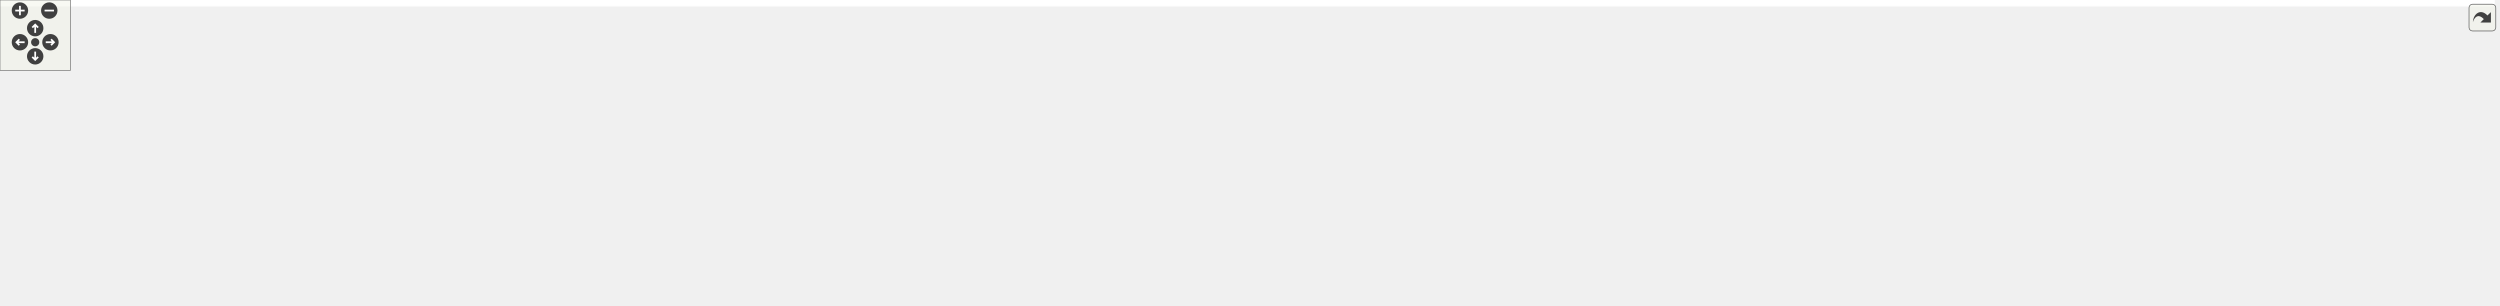
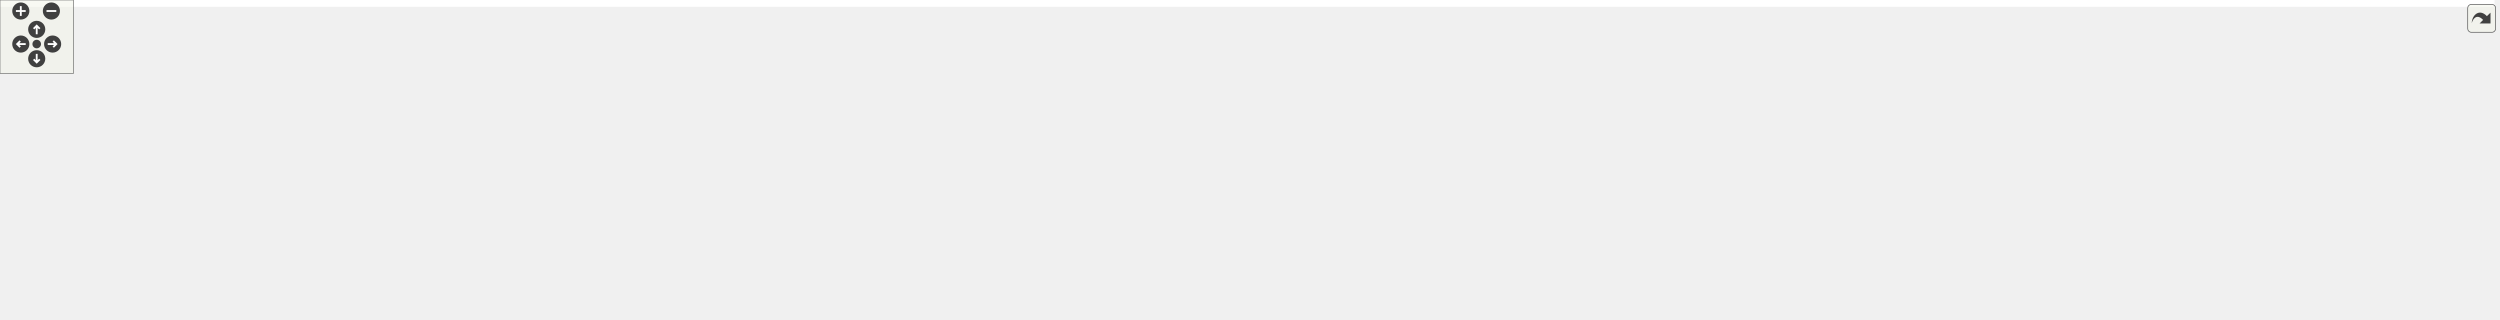
<svg xmlns="http://www.w3.org/2000/svg" xmlns:xlink="http://www.w3.org/1999/xlink" id="main" version="1.1" xml:space="preserve">
  <defs>
    <circle id="rim" cx="0" cy="0" r="7" />
    <circle id="rim2" cx="0" cy="0" r="3.5" />
    <g id="zoomPlus">
      <use xlink:href="#rim" fill="#404040">
        <set attributeName="fill" to="#808080" begin="zoomplus.mouseover" end="zoomplus.mouseout" />
      </use>
      <path d="M-4,0h8M0,-4v8" fill="none" stroke="white" stroke-width="1.5" pointer-events="none" />
    </g>
    <g id="zoomMin">
      <use xlink:href="#rim" fill="#404040">
        <set attributeName="fill" to="#808080" begin="zoomminus.mouseover" end="zoomminus.mouseout" />
      </use>
      <path d="M-4,0h8" fill="none" stroke="white" stroke-width="1.5" pointer-events="none" />
    </g>
    <g id="dirArrow">
      <path fill="none" stroke="white" stroke-width="1.5" d="M0,-3.0v7 M-2.5,-0.5L0,-3.0L2.5,-0.5" />
    </g>
    <g id="resetDef">
      <use xlink:href="#rim2" fill="#404040">
        <set attributeName="fill" to="#808080" begin="reset.mouseover" end="reset.mouseout" />
      </use>
    </g>
  </defs>
  <svg id="graph" class="graph">
    <g id="viewport">
-       <polygon fill="white" stroke="white" points="-4,5 -4,-200 2126,-200 2126,5 -4,5" />
+       <polygon fill="white" stroke="white" points="-4,5 -4,-200 2038,-200 2038,5 -4,5" />
      <g id="node1" class="node">
-         <polygon fill="#bfbfbf" stroke="black" points="1268,-175 1268,-195 1362,-195 1362,-175 1268,-175" />
-         <text text-anchor="middle" x="1315" y="-182" font-family="FreeSans.ttf" font-size="10.00">socketclient.cpp</text>
+         <polygon fill="#bfbfbf" stroke="black" points="1218,-175 1218,-195 1312,-195 1312,-175 1218,-175" />
+         <text text-anchor="middle" x="1265" y="-182" font-family="FreeSans.ttf" font-size="10.00">socketclient.cpp</text>
      </g>
      <g id="node3" class="node">
        <a xlink:href="includes_8h.xhtml" target="_top" xlink:title="All non-system includes that need to be within each .cpp file.">
          <polygon fill="white" stroke="black" points="294,-117 294,-137 368,-137 368,-117 294,-117" />
          <text text-anchor="middle" x="331" y="-124" font-family="FreeSans.ttf" font-size="10.00">h/includes.h</text>
        </a>
      </g>
      <g id="edge2" class="edge">
-         <path fill="none" stroke="midnightblue" d="M1267.87,-182.222C1101.88,-172.438 545.404,-139.638 378.63,-129.807" />
-         <polygon fill="midnightblue" stroke="midnightblue" points="378.406,-126.288 368.217,-129.194 377.994,-133.276 378.406,-126.288" />
-       </g>
-       <g id="node79" class="node">
+         <path fill="none" stroke="midnightblue" d="M1217.72,-182.064C1057.88,-172.138 538.713,-139.899 378.516,-129.951" />
+         <polygon fill="midnightblue" stroke="midnightblue" points="378.689,-126.455 368.491,-129.328 378.255,-133.441 378.689,-126.455" />
+       </g>
+       <g id="node77" class="node">
        <a xlink:href="socketclient_8h.xhtml" target="_top" xlink:title="The SocketClient class.">
-           <polygon fill="white" stroke="black" points="1546,-117 1546,-137 1638,-137 1638,-117 1546,-117" />
-           <text text-anchor="middle" x="1592" y="-124" font-family="FreeSans.ttf" font-size="10.00">h/socketclient.h</text>
-         </a>
-       </g>
-       <g id="edge78" class="edge">
-         <path fill="none" stroke="midnightblue" d="M1362.3,-175.095C1410.4,-165.025 1484.9,-149.425 1535.94,-138.739" />
-         <polygon fill="midnightblue" stroke="midnightblue" points="1536.74,-142.146 1545.81,-136.671 1535.31,-135.294 1536.74,-142.146" />
+           <polygon fill="white" stroke="black" points="1496,-117 1496,-137 1588,-137 1588,-117 1496,-117" />
+           <text text-anchor="middle" x="1542" y="-124" font-family="FreeSans.ttf" font-size="10.00">h/socketclient.h</text>
+         </a>
+       </g>
+       <g id="edge76" class="edge">
+         <path fill="none" stroke="midnightblue" d="M1312.3,-175.095C1360.4,-165.025 1434.9,-149.425 1485.94,-138.739" />
+         <polygon fill="midnightblue" stroke="midnightblue" points="1486.74,-142.146 1495.81,-136.671 1485.31,-135.294 1486.74,-142.146" />
+       </g>
+       <g id="node81" class="node">
+         <a xlink:href="account_8h.xhtml" target="_top" xlink:title="The Account class.">
+           <polygon fill="white" stroke="black" points="1127.5,-117 1127.5,-137 1200.5,-137 1200.5,-117 1127.5,-117" />
+           <text text-anchor="middle" x="1164" y="-124" font-family="FreeSans.ttf" font-size="10.00">h/account.h</text>
+         </a>
+       </g>
+       <g id="edge80" class="edge">
+         <path fill="none" stroke="midnightblue" d="M1247.41,-174.897C1231.72,-165.887 1208.52,-152.567 1190.57,-142.259" />
+         <polygon fill="midnightblue" stroke="midnightblue" points="1192.14,-139.126 1181.73,-137.182 1188.66,-145.197 1192.14,-139.126" />
      </g>
      <g id="node83" class="node">
-         <a xlink:href="account_8h.xhtml" target="_top" xlink:title="The Account class.">
-           <polygon fill="white" stroke="black" points="1177.5,-117 1177.5,-137 1250.5,-137 1250.5,-117 1177.5,-117" />
-           <text text-anchor="middle" x="1214" y="-124" font-family="FreeSans.ttf" font-size="10.00">h/account.h</text>
+         <a xlink:href="character_8h.xhtml" target="_top" xlink:title="The Character class.">
+           <polygon fill="white" stroke="black" points="1030,-117 1030,-137 1110,-137 1110,-117 1030,-117" />
+           <text text-anchor="middle" x="1070" y="-124" font-family="FreeSans.ttf" font-size="10.00">h/character.h</text>
        </a>
      </g>
      <g id="edge82" class="edge">
-         <path fill="none" stroke="midnightblue" d="M1297.41,-174.897C1281.72,-165.887 1258.52,-152.567 1240.57,-142.259" />
-         <polygon fill="midnightblue" stroke="midnightblue" points="1242.14,-139.126 1231.73,-137.182 1238.66,-145.197 1242.14,-139.126" />
-       </g>
-       <g id="node85" class="node">
-         <a xlink:href="character_8h.xhtml" target="_top" xlink:title="The Character class.">
-           <polygon fill="white" stroke="black" points="1080,-117 1080,-137 1160,-137 1160,-117 1080,-117" />
-           <text text-anchor="middle" x="1120" y="-124" font-family="FreeSans.ttf" font-size="10.00">h/character.h</text>
-         </a>
-       </g>
-       <g id="edge84" class="edge">
-         <path fill="none" stroke="midnightblue" d="M1281.03,-174.897C1248.42,-165.196 1199,-150.498 1163.52,-139.944" />
-         <polygon fill="midnightblue" stroke="midnightblue" points="1164.49,-136.58 1153.9,-137.084 1162.49,-143.29 1164.49,-136.58" />
+         <path fill="none" stroke="midnightblue" d="M1231.03,-174.897C1198.42,-165.196 1149,-150.498 1113.52,-139.944" />
+         <polygon fill="midnightblue" stroke="midnightblue" points="1114.49,-136.58 1103.9,-137.084 1112.49,-143.29 1114.49,-136.58" />
+       </g>
+       <g id="node87" class="node">
+         <a xlink:href="command_8h.xhtml" target="_top" xlink:title="The Command class.">
+           <polygon fill="white" stroke="black" points="1329.5,-117 1329.5,-137 1412.5,-137 1412.5,-117 1329.5,-117" />
+           <text text-anchor="middle" x="1371" y="-124" font-family="FreeSans.ttf" font-size="10.00">h/command.h</text>
+         </a>
+       </g>
+       <g id="edge86" class="edge">
+         <path fill="none" stroke="midnightblue" d="M1283.46,-174.897C1300.01,-165.846 1324.5,-152.444 1343.37,-142.117" />
+         <polygon fill="midnightblue" stroke="midnightblue" points="1345.3,-145.052 1352.39,-137.182 1341.94,-138.911 1345.3,-145.052" />
      </g>
      <g id="node89" class="node">
-         <a xlink:href="command_8h.xhtml" target="_top" xlink:title="The Command class.">
-           <polygon fill="white" stroke="black" points="1379.5,-117 1379.5,-137 1462.5,-137 1462.5,-117 1379.5,-117" />
-           <text text-anchor="middle" x="1421" y="-124" font-family="FreeSans.ttf" font-size="10.00">h/command.h</text>
+         <a xlink:href="list_8h.xhtml" target="_top" xlink:title="All globally referenced list / map / vector types.">
+           <polygon fill="white" stroke="black" points="1430,-117 1430,-137 1478,-137 1478,-117 1430,-117" />
+           <text text-anchor="middle" x="1454" y="-124" font-family="FreeSans.ttf" font-size="10.00">h/list.h</text>
        </a>
      </g>
      <g id="edge88" class="edge">
-         <path fill="none" stroke="midnightblue" d="M1333.46,-174.897C1350.01,-165.846 1374.5,-152.444 1393.37,-142.117" />
-         <polygon fill="midnightblue" stroke="midnightblue" points="1395.3,-145.052 1402.39,-137.182 1391.94,-138.911 1395.3,-145.052" />
+         <path fill="none" stroke="midnightblue" d="M1299.48,-174.926C1329.11,-166.199 1373.2,-153.048 1420.14,-138.219" />
+         <polygon fill="midnightblue" stroke="midnightblue" points="1421.4,-141.49 1429.88,-135.131 1419.29,-134.818 1421.4,-141.49" />
      </g>
      <g id="node91" class="node">
-         <a xlink:href="list_8h.xhtml" target="_top" xlink:title="All globally referenced list / map / vector types.">
-           <polygon fill="white" stroke="black" points="1480,-117 1480,-137 1528,-137 1528,-117 1480,-117" />
-           <text text-anchor="middle" x="1504" y="-124" font-family="FreeSans.ttf" font-size="10.00">h/list.h</text>
+         <a xlink:href="socketserver_8h.xhtml" target="_top" xlink:title="The SocketServer class.">
+           <polygon fill="white" stroke="black" points="1217.5,-117 1217.5,-137 1312.5,-137 1312.5,-117 1217.5,-117" />
+           <text text-anchor="middle" x="1265" y="-124" font-family="FreeSans.ttf" font-size="10.00">h/socketserver.h</text>
        </a>
      </g>
      <g id="edge90" class="edge">
-         <path fill="none" stroke="midnightblue" d="M1349.48,-174.926C1379.11,-166.199 1423.2,-153.048 1470.14,-138.219" />
-         <polygon fill="midnightblue" stroke="midnightblue" points="1471.4,-141.49 1479.88,-135.131 1469.29,-134.818 1471.4,-141.49" />
-       </g>
-       <g id="node93" class="node">
-         <a xlink:href="socketserver_8h.xhtml" target="_top" xlink:title="The SocketServer class.">
-           <polygon fill="white" stroke="black" points="1267.5,-117 1267.5,-137 1362.5,-137 1362.5,-117 1267.5,-117" />
-           <text text-anchor="middle" x="1315" y="-124" font-family="FreeSans.ttf" font-size="10.00">h/socketserver.h</text>
-         </a>
-       </g>
-       <g id="edge92" class="edge">
-         <path fill="none" stroke="midnightblue" d="M1315,-174.897C1315,-167.339 1315,-156.748 1315,-147.446" />
-         <polygon fill="midnightblue" stroke="midnightblue" points="1318.5,-147.378 1315,-137.378 1311.5,-147.378 1318.5,-147.378" />
+         <path fill="none" stroke="midnightblue" d="M1265,-174.897C1265,-167.339 1265,-156.748 1265,-147.446" />
+         <polygon fill="midnightblue" stroke="midnightblue" points="1268.5,-147.378 1265,-137.378 1261.5,-147.378 1268.5,-147.378" />
      </g>
      <g id="node5" class="node">
        <a xlink:href="sysincludes_8h.xhtml" target="_top" xlink:title="All system standard includes that are used within NAMS.">
-           <polygon fill="white" stroke="black" points="1061,-59 1061,-79 1141,-79 1141,-59 1061,-59" />
-           <text text-anchor="middle" x="1101" y="-66" font-family="FreeSans.ttf" font-size="10.00">sysincludes.h</text>
+           <polygon fill="white" stroke="black" points="1011,-59 1011,-79 1091,-79 1091,-59 1011,-59" />
+           <text text-anchor="middle" x="1051" y="-66" font-family="FreeSans.ttf" font-size="10.00">sysincludes.h</text>
        </a>
      </g>
      <g id="edge4" class="edge">
-         <path fill="none" stroke="midnightblue" d="M368.139,-124.203C494.162,-114.71 905.656,-83.714 1050.22,-72.825" />
-         <polygon fill="midnightblue" stroke="midnightblue" points="1050.86,-76.287 1060.57,-72.046 1050.33,-69.307 1050.86,-76.287" />
+         <path fill="none" stroke="midnightblue" d="M368.194,-124.004C488.031,-114.35 864.161,-84.051 1000.78,-73.046" />
+         <polygon fill="midnightblue" stroke="midnightblue" points="1001.27,-76.517 1010.96,-72.226 1000.71,-69.54 1001.27,-76.517" />
+       </g>
+       <g id="node55" class="node">
+         <a xlink:href="limits_8h.xhtml" target="_top" xlink:title="Custom defined numeric types and system limits.">
+           <polygon fill="white" stroke="black" points="1108.5,-59 1108.5,-79 1159.5,-79 1159.5,-59 1108.5,-59" />
+           <text text-anchor="middle" x="1134" y="-66" font-family="FreeSans.ttf" font-size="10.00">limits.h</text>
+         </a>
+       </g>
+       <g id="edge54" class="edge">
+         <path fill="none" stroke="midnightblue" d="M368.249,-125.965C499.047,-122.143 937.666,-107.679 1098.03,-79.939" />
+         <polygon fill="midnightblue" stroke="midnightblue" points="1098.97,-83.326 1108.19,-78.093 1097.72,-76.438 1098.97,-83.326" />
      </g>
      <g id="node57" class="node">
-         <a xlink:href="limits_8h.xhtml" target="_top" xlink:title="Custom defined numeric types and system limits.">
-           <polygon fill="white" stroke="black" points="1158.5,-59 1158.5,-79 1209.5,-79 1209.5,-59 1158.5,-59" />
-           <text text-anchor="middle" x="1184" y="-66" font-family="FreeSans.ttf" font-size="10.00">limits.h</text>
-         </a>
-       </g>
-       <g id="edge56" class="edge">
-         <path fill="none" stroke="midnightblue" d="M368.249,-126.125C504.657,-122.731 977.431,-109.227 1148.11,-79.919" />
-         <polygon fill="midnightblue" stroke="midnightblue" points="1148.97,-83.321 1158.19,-78.103 1147.73,-76.432 1148.97,-83.321" />
-       </g>
-       <g id="node59" class="node">
        <a xlink:href="macros_8h.xhtml" target="_top" xlink:title="All pre-processor macros within NAMS and select reference values.">
          <polygon fill="white" stroke="black" points="0,-59 0,-79 62,-79 62,-59 0,-59" />
          <text text-anchor="middle" x="31" y="-66" font-family="FreeSans.ttf" font-size="10.00">macros.h</text>
        </a>
      </g>
-       <g id="edge58" class="edge">
+       <g id="edge56" class="edge">
        <path fill="none" stroke="midnightblue" d="M293.76,-121.344C245.022,-113.706 156.772,-99.072 72.379,-80.178" />
        <polygon fill="midnightblue" stroke="midnightblue" points="72.902,-76.708 62.376,-77.914 71.356,-83.535 72.902,-76.708" />
      </g>
-       <g id="node61" class="node">
+       <g id="node59" class="node">
        <a xlink:href="enum_8h.xhtml" target="_top" xlink:title="All numerical and boolean defines for every class and namespace.">
          <polygon fill="white" stroke="black" points="79.5,-59 79.5,-79 132.5,-79 132.5,-59 79.5,-59" />
          <text text-anchor="middle" x="106" y="-66" font-family="FreeSans.ttf" font-size="10.00">enum.h</text>
        </a>
      </g>
-       <g id="edge60" class="edge">
+       <g id="edge58" class="edge">
        <path fill="none" stroke="midnightblue" d="M293.686,-118.491C257.271,-110.028 200.104,-96.32 142.35,-80.279" />
        <polygon fill="midnightblue" stroke="midnightblue" points="143.275,-76.904 132.702,-77.579 141.389,-83.645 143.275,-76.904" />
      </g>
-       <g id="node63" class="node">
+       <g id="node61" class="node">
        <a xlink:href="config_8h.xhtml" target="_top" xlink:title="NAMS configuration options.">
          <polygon fill="white" stroke="black" points="150,-59 150,-79 204,-79 204,-59 150,-59" />
          <text text-anchor="middle" x="177" y="-66" font-family="FreeSans.ttf" font-size="10.00">config.h</text>
        </a>
      </g>
-       <g id="edge62" class="edge">
+       <g id="edge60" class="edge">
        <path fill="none" stroke="midnightblue" d="M304.175,-116.897C278.968,-107.403 241.053,-93.124 213.179,-82.626" />
        <polygon fill="midnightblue" stroke="midnightblue" points="214.367,-79.333 203.775,-79.084 211.9,-85.884 214.367,-79.333" />
      </g>
-       <g id="node65" class="node">
+       <g id="node63" class="node">
        <a xlink:href="class_8h.xhtml" target="_top" xlink:title="All class declarations.">
          <polygon fill="white" stroke="black" points="222,-59 222,-79 272,-79 272,-59 222,-59" />
          <text text-anchor="middle" x="247" y="-66" font-family="FreeSans.ttf" font-size="10.00">class.h</text>
        </a>
      </g>
-       <g id="edge64" class="edge">
+       <g id="edge62" class="edge">
        <path fill="none" stroke="midnightblue" d="M316.368,-116.897C303.678,-108.135 285.085,-95.296 270.341,-85.116" />
        <polygon fill="midnightblue" stroke="midnightblue" points="271.964,-81.984 261.746,-79.182 267.986,-87.744 271.964,-81.984" />
      </g>
-       <g id="node67" class="node">
+       <g id="node65" class="node">
        <a xlink:href="namespace_8h.xhtml" target="_top" xlink:title="All namespace includes.">
          <polygon fill="white" stroke="black" points="290,-59 290,-79 372,-79 372,-59 290,-59" />
          <text text-anchor="middle" x="331" y="-66" font-family="FreeSans.ttf" font-size="10.00">namespace.h</text>
        </a>
      </g>
-       <g id="edge66" class="edge">
+       <g id="edge64" class="edge">
        <path fill="none" stroke="midnightblue" d="M331,-116.897C331,-109.339 331,-98.748 331,-89.446" />
        <polygon fill="midnightblue" stroke="midnightblue" points="334.5,-89.378 331,-79.378 327.5,-89.378 334.5,-89.378" />
      </g>
-       <g id="node77" class="node">
+       <g id="node75" class="node">
        <a xlink:href="globals_8h.xhtml" target="_top" xlink:title="Externs to reference global scope variables.">
          <polygon fill="white" stroke="black" points="389.5,-59 389.5,-79 448.5,-79 448.5,-59 389.5,-59" />
          <text text-anchor="middle" x="419" y="-66" font-family="FreeSans.ttf" font-size="10.00">globals.h</text>
        </a>
      </g>
-       <g id="edge76" class="edge">
+       <g id="edge74" class="edge">
        <path fill="none" stroke="midnightblue" d="M346.328,-116.897C359.748,-108.052 379.47,-95.054 394.984,-84.829" />
        <polygon fill="midnightblue" stroke="midnightblue" points="397.128,-87.607 403.552,-79.182 393.276,-81.763 397.128,-87.607" />
      </g>
      <g id="node7" class="node">
-         <polygon fill="white" stroke="#bfbfbf" points="1859,-1 1859,-21 1921,-21 1921,-1 1859,-1" />
-         <text text-anchor="middle" x="1890" y="-8" font-family="FreeSans.ttf" font-size="10.00">algorithm</text>
+         <polygon fill="white" stroke="#bfbfbf" points="1771,-1 1771,-21 1833,-21 1833,-1 1771,-1" />
+         <text text-anchor="middle" x="1802" y="-8" font-family="FreeSans.ttf" font-size="10.00">algorithm</text>
      </g>
      <g id="edge6" class="edge">
-         <path fill="none" stroke="midnightblue" d="M1141.01,-59.438C1144.04,-58.892 1147.06,-58.402 1150,-58 1455.33,-16.185 1540.62,-70.404 1848.59,-21.915" />
-         <polygon fill="midnightblue" stroke="midnightblue" points="1849.38,-25.333 1858.7,-20.299 1848.27,-18.421 1849.38,-25.333" />
+         <path fill="none" stroke="midnightblue" d="M1091.01,-59.448C1094.04,-58.899 1097.06,-58.407 1100,-58 1388.59,-18.043 1469.36,-68.185 1760.69,-21.904" />
+         <polygon fill="midnightblue" stroke="midnightblue" points="1761.38,-25.338 1770.7,-20.29 1760.27,-18.427 1761.38,-25.338" />
      </g>
      <g id="node9" class="node">
-         <polygon fill="white" stroke="#bfbfbf" points="1939,-1 1939,-21 1983,-21 1983,-1 1939,-1" />
-         <text text-anchor="middle" x="1961" y="-8" font-family="FreeSans.ttf" font-size="10.00">bitset</text>
+         <polygon fill="white" stroke="#bfbfbf" points="1851,-1 1851,-21 1895,-21 1895,-1 1851,-1" />
+         <text text-anchor="middle" x="1873" y="-8" font-family="FreeSans.ttf" font-size="10.00">bitset</text>
      </g>
      <g id="edge8" class="edge">
-         <path fill="none" stroke="midnightblue" d="M1141.01,-59.42C1144.04,-58.878 1147.06,-58.395 1150,-58 1490.67,-12.257 1587.6,-87.296 1928.96,-21.667" />
-         <polygon fill="midnightblue" stroke="midnightblue" points="1929.72,-25.083 1938.87,-19.735 1928.38,-18.212 1929.72,-25.083" />
+         <path fill="none" stroke="midnightblue" d="M1091.01,-59.428C1094.04,-58.884 1097.06,-58.398 1100,-58 1423.82,-14.13 1516.19,-84.419 1840.71,-21.72" />
+         <polygon fill="midnightblue" stroke="midnightblue" points="1841.73,-25.086 1850.87,-19.728 1840.38,-18.217 1841.73,-25.086" />
      </g>
      <g id="node11" class="node">
-         <polygon fill="white" stroke="#bfbfbf" points="2001,-1 2001,-21 2051,-21 2051,-1 2001,-1" />
-         <text text-anchor="middle" x="2026" y="-8" font-family="FreeSans.ttf" font-size="10.00">chrono</text>
+         <polygon fill="white" stroke="#bfbfbf" points="1913,-1 1913,-21 1963,-21 1963,-1 1913,-1" />
+         <text text-anchor="middle" x="1938" y="-8" font-family="FreeSans.ttf" font-size="10.00">chrono</text>
      </g>
      <g id="edge10" class="edge">
-         <path fill="none" stroke="midnightblue" d="M1141.01,-59.409C1144.04,-58.87 1147.06,-58.389 1150,-58 1518.05,-9.216 1621.53,-86.866 1991.05,-21.709" />
-         <polygon fill="midnightblue" stroke="midnightblue" points="1991.71,-25.146 2000.94,-19.942 1990.48,-18.255 1991.71,-25.146" />
+         <path fill="none" stroke="midnightblue" d="M1091.01,-59.416C1094.04,-58.875 1097.06,-58.392 1100,-58 1451.25,-11.082 1550.18,-84.243 1902.96,-21.728" />
+         <polygon fill="midnightblue" stroke="midnightblue" points="1903.72,-25.149 1912.94,-19.936 1902.48,-18.259 1903.72,-25.149" />
      </g>
      <g id="node13" class="node">
-         <polygon fill="white" stroke="#bfbfbf" points="2068.5,-1 2068.5,-21 2121.5,-21 2121.5,-1 2068.5,-1" />
-         <text text-anchor="middle" x="2095" y="-8" font-family="FreeSans.ttf" font-size="10.00">cstdarg</text>
+         <polygon fill="white" stroke="#bfbfbf" points="1980.5,-1 1980.5,-21 2033.5,-21 2033.5,-1 1980.5,-1" />
+         <text text-anchor="middle" x="2007" y="-8" font-family="FreeSans.ttf" font-size="10.00">cstdarg</text>
      </g>
      <g id="edge12" class="edge">
-         <path fill="none" stroke="midnightblue" d="M1141.01,-59.399C1144.04,-58.861 1147.06,-58.385 1150,-58 1548,-5.891 1659.37,-89.871 2058.35,-21.889" />
-         <polygon fill="midnightblue" stroke="midnightblue" points="2059.17,-25.299 2068.43,-20.15 2057.98,-18.401 2059.17,-25.299" />
+         <path fill="none" stroke="midnightblue" d="M1091.01,-59.404C1094.04,-58.866 1097.06,-58.387 1100,-58 1481.27,-7.748 1588.08,-87.345 1970.48,-21.87" />
+         <polygon fill="midnightblue" stroke="midnightblue" points="1971.17,-25.302 1980.43,-20.145 1969.98,-18.405 1971.17,-25.302" />
      </g>
      <g id="node15" class="node">
        <polygon fill="white" stroke="#bfbfbf" points="370.5,-1 370.5,-21 415.5,-21 415.5,-1 370.5,-1" />
        <text text-anchor="middle" x="393" y="-8" font-family="FreeSans.ttf" font-size="10.00">cstdio</text>
      </g>
      <g id="edge14" class="edge">
-         <path fill="none" stroke="midnightblue" d="M1060.96,-67.647C937.927,-63.27 565.771,-48.344 425.882,-21.887" />
-         <polygon fill="midnightblue" stroke="midnightblue" points="426.316,-18.404 415.824,-19.879 424.946,-25.269 426.316,-18.404" />
+         <path fill="none" stroke="midnightblue" d="M1010.99,-67.393C894.391,-62.496 555.47,-46.691 425.886,-21.898" />
+         <polygon fill="midnightblue" stroke="midnightblue" points="426.323,-18.416 415.827,-19.864 424.935,-25.277 426.323,-18.416" />
      </g>
      <g id="node17" class="node">
        <polygon fill="white" stroke="#bfbfbf" points="432.5,-1 432.5,-21 479.5,-21 479.5,-1 432.5,-1" />
        <text text-anchor="middle" x="456" y="-8" font-family="FreeSans.ttf" font-size="10.00">deque</text>
      </g>
      <g id="edge16" class="edge">
-         <path fill="none" stroke="midnightblue" d="M1060.64,-67.248C945.503,-62.042 616.141,-45.66 489.419,-21.809" />
-         <polygon fill="midnightblue" stroke="midnightblue" points="490.068,-18.369 479.578,-19.855 488.705,-25.235 490.068,-18.369" />
+         <path fill="none" stroke="midnightblue" d="M1010.78,-66.94C902.6,-61.199 606.245,-44.102 489.638,-21.863" />
+         <polygon fill="midnightblue" stroke="midnightblue" points="490.076,-18.381 479.582,-19.836 488.693,-25.243 490.076,-18.381" />
      </g>
      <g id="node19" class="node">
-         <polygon fill="white" stroke="#bfbfbf" points="496.5,-1 496.5,-21 567.5,-21 567.5,-1 496.5,-1" />
-         <text text-anchor="middle" x="532" y="-8" font-family="FreeSans.ttf" font-size="10.00">forward_list</text>
+         <polygon fill="white" stroke="#bfbfbf" points="497,-1 497,-21 551,-21 551,-1 497,-1" />
+         <text text-anchor="middle" x="524" y="-8" font-family="FreeSans.ttf" font-size="10.00">fstream</text>
      </g>
      <g id="edge18" class="edge">
-         <path fill="none" stroke="midnightblue" d="M1060.88,-67.539C974.206,-63.926 762.943,-52.662 577.833,-22.123" />
-         <polygon fill="midnightblue" stroke="midnightblue" points="578.363,-18.663 567.922,-20.465 577.208,-25.567 578.363,-18.663" />
+         <path fill="none" stroke="midnightblue" d="M1010.83,-67.885C928.123,-65.005 732.88,-55.193 561.335,-21.948" />
+         <polygon fill="midnightblue" stroke="midnightblue" points="561.86,-18.484 551.372,-19.985 560.507,-25.352 561.86,-18.484" />
      </g>
      <g id="node21" class="node">
-         <polygon fill="white" stroke="#bfbfbf" points="585,-1 585,-21 639,-21 639,-1 585,-1" />
-         <text text-anchor="middle" x="612" y="-8" font-family="FreeSans.ttf" font-size="10.00">fstream</text>
+         <polygon fill="white" stroke="#bfbfbf" points="568.5,-1 568.5,-21 627.5,-21 627.5,-1 568.5,-1" />
+         <text text-anchor="middle" x="598" y="-8" font-family="FreeSans.ttf" font-size="10.00">iostream</text>
      </g>
      <g id="edge20" class="edge">
-         <path fill="none" stroke="midnightblue" d="M1060.92,-67.441C983.068,-63.854 805.988,-52.967 649.197,-21.937" />
-         <polygon fill="midnightblue" stroke="midnightblue" points="649.871,-18.503 639.377,-19.962 648.49,-25.365 649.871,-18.503" />
+         <path fill="none" stroke="midnightblue" d="M1010.88,-66.717C938.152,-62.091 779.642,-49.775 637.926,-22.144" />
+         <polygon fill="midnightblue" stroke="midnightblue" points="638.243,-18.639 627.753,-20.128 636.882,-25.506 638.243,-18.639" />
      </g>
      <g id="node23" class="node">
-         <polygon fill="white" stroke="#bfbfbf" points="656.5,-1 656.5,-21 715.5,-21 715.5,-1 656.5,-1" />
-         <text text-anchor="middle" x="686" y="-8" font-family="FreeSans.ttf" font-size="10.00">iostream</text>
+         <polygon fill="white" stroke="#bfbfbf" points="645,-1 645,-21 697,-21 697,-1 645,-1" />
+         <text text-anchor="middle" x="671" y="-8" font-family="FreeSans.ttf" font-size="10.00">iterator</text>
      </g>
      <g id="edge22" class="edge">
-         <path fill="none" stroke="midnightblue" d="M1060.76,-66.08C993.213,-60.725 852.668,-47.641 725.657,-22.116" />
-         <polygon fill="midnightblue" stroke="midnightblue" points="726.258,-18.667 715.76,-20.096 724.858,-25.525 726.258,-18.667" />
+         <path fill="none" stroke="midnightblue" d="M1010.77,-65.744C947.83,-60.168 822.217,-47.102 707.266,-21.997" />
+         <polygon fill="midnightblue" stroke="midnightblue" points="707.765,-18.523 697.244,-19.772 706.247,-25.357 707.765,-18.523" />
      </g>
      <g id="node25" class="node">
-         <polygon fill="white" stroke="#bfbfbf" points="733,-1 733,-21 785,-21 785,-1 733,-1" />
-         <text text-anchor="middle" x="759" y="-8" font-family="FreeSans.ttf" font-size="10.00">iterator</text>
+         <polygon fill="white" stroke="#bfbfbf" points="715,-1 715,-21 757,-21 757,-1 715,-1" />
+         <text text-anchor="middle" x="736" y="-8" font-family="FreeSans.ttf" font-size="10.00">limits</text>
      </g>
      <g id="edge24" class="edge">
-         <path fill="none" stroke="midnightblue" d="M1060.89,-64.838C1003.81,-58.485 895.789,-44.872 795.269,-22.036" />
-         <polygon fill="midnightblue" stroke="midnightblue" points="795.786,-18.563 785.255,-19.724 794.211,-25.384 795.786,-18.563" />
+         <path fill="none" stroke="midnightblue" d="M1010.85,-64.791C957.12,-58.634 858.847,-45.535 766.885,-21.866" />
+         <polygon fill="midnightblue" stroke="midnightblue" points="767.708,-18.464 757.148,-19.314 765.933,-25.235 767.708,-18.464" />
      </g>
      <g id="node27" class="node">
-         <polygon fill="white" stroke="#bfbfbf" points="803,-1 803,-21 845,-21 845,-1 803,-1" />
-         <text text-anchor="middle" x="824" y="-8" font-family="FreeSans.ttf" font-size="10.00">limits</text>
+         <polygon fill="white" stroke="#bfbfbf" points="775,-1 775,-21 805,-21 805,-1 775,-1" />
+         <text text-anchor="middle" x="790" y="-8" font-family="FreeSans.ttf" font-size="10.00">list</text>
      </g>
      <g id="edge26" class="edge">
-         <path fill="none" stroke="midnightblue" d="M1060.75,-63.411C1013.5,-56.396 932.707,-42.991 855.103,-21.984" />
-         <polygon fill="midnightblue" stroke="midnightblue" points="855.736,-18.529 845.166,-19.247 853.877,-25.277 855.736,-18.529" />
+         <path fill="none" stroke="midnightblue" d="M1010.86,-63.962C965.183,-57.594 888.408,-44.96 814.9,-21.726" />
+         <polygon fill="midnightblue" stroke="midnightblue" points="815.613,-18.279 805.021,-18.532 813.46,-24.939 815.613,-18.279" />
      </g>
      <g id="node29" class="node">
-         <polygon fill="white" stroke="#bfbfbf" points="863,-1 863,-21 893,-21 893,-1 863,-1" />
-         <text text-anchor="middle" x="878" y="-8" font-family="FreeSans.ttf" font-size="10.00">list</text>
+         <polygon fill="white" stroke="#bfbfbf" points="823,-1 823,-21 861,-21 861,-1 823,-1" />
+         <text text-anchor="middle" x="842" y="-8" font-family="FreeSans.ttf" font-size="10.00">map</text>
      </g>
      <g id="edge28" class="edge">
-         <path fill="none" stroke="midnightblue" d="M1060.7,-61.913C1022.09,-54.589 962.188,-41.831 902.607,-21.735" />
-         <polygon fill="midnightblue" stroke="midnightblue" points="903.645,-18.39 893.05,-18.446 901.367,-25.009 903.645,-18.39" />
+         <path fill="none" stroke="midnightblue" d="M1010.7,-60.004C975.846,-51.898 923.992,-39.06 870.768,-22" />
+         <polygon fill="midnightblue" stroke="midnightblue" points="871.761,-18.643 861.169,-18.882 869.598,-25.301 871.761,-18.643" />
      </g>
      <g id="node31" class="node">
-         <polygon fill="white" stroke="#bfbfbf" points="911,-1 911,-21 949,-21 949,-1 911,-1" />
-         <text text-anchor="middle" x="930" y="-8" font-family="FreeSans.ttf" font-size="10.00">map</text>
+         <polygon fill="white" stroke="#bfbfbf" points="879,-1 879,-21 935,-21 935,-1 879,-1" />
+         <text text-anchor="middle" x="907" y="-8" font-family="FreeSans.ttf" font-size="10.00">sstream</text>
      </g>
      <g id="edge30" class="edge">
-         <path fill="none" stroke="midnightblue" d="M1068.73,-58.971C1041.62,-50.418 1001.67,-37.518 958.723,-22.142" />
-         <polygon fill="midnightblue" stroke="midnightblue" points="959.82,-18.817 949.225,-18.719 957.446,-25.402 959.82,-18.817" />
+         <path fill="none" stroke="midnightblue" d="M1025.92,-58.897C1002.62,-49.515 967.727,-35.459 941.753,-24.998" />
+         <polygon fill="midnightblue" stroke="midnightblue" points="942.862,-21.671 932.279,-21.182 940.247,-28.164 942.862,-21.671" />
      </g>
      <g id="node33" class="node">
-         <polygon fill="white" stroke="#bfbfbf" points="967,-1 967,-21 1023,-21 1023,-1 967,-1" />
-         <text text-anchor="middle" x="995" y="-8" font-family="FreeSans.ttf" font-size="10.00">sstream</text>
+         <polygon fill="white" stroke="#bfbfbf" points="952.5,-1 952.5,-21 999.5,-21 999.5,-1 952.5,-1" />
+         <text text-anchor="middle" x="976" y="-8" font-family="FreeSans.ttf" font-size="10.00">vector</text>
      </g>
      <g id="edge32" class="edge">
-         <path fill="none" stroke="midnightblue" d="M1082.54,-58.897C1065.99,-49.846 1041.5,-36.444 1022.63,-26.117" />
-         <polygon fill="midnightblue" stroke="midnightblue" points="1024.06,-22.911 1013.61,-21.182 1020.7,-29.052 1024.06,-22.911" />
+         <path fill="none" stroke="midnightblue" d="M1037.94,-58.897C1026.71,-50.218 1010.32,-37.538 997.214,-27.405" />
+         <polygon fill="midnightblue" stroke="midnightblue" points="999.218,-24.53 989.166,-21.182 994.935,-30.068 999.218,-24.53" />
      </g>
      <g id="node35" class="node">
-         <polygon fill="white" stroke="#bfbfbf" points="1040.5,-1 1040.5,-21 1087.5,-21 1087.5,-1 1040.5,-1" />
-         <text text-anchor="middle" x="1064" y="-8" font-family="FreeSans.ttf" font-size="10.00">vector</text>
+         <polygon fill="white" stroke="#bfbfbf" points="1017,-1 1017,-21 1085,-21 1085,-1 1017,-1" />
+         <text text-anchor="middle" x="1051" y="-8" font-family="FreeSans.ttf" font-size="10.00">arpa/inet.h</text>
      </g>
      <g id="edge34" class="edge">
-         <path fill="none" stroke="midnightblue" d="M1094.56,-58.897C1089.47,-50.928 1082.24,-39.587 1076.08,-29.941" />
-         <polygon fill="midnightblue" stroke="midnightblue" points="1078.95,-27.926 1070.62,-21.378 1073.05,-31.691 1078.95,-27.926" />
+         <path fill="none" stroke="midnightblue" d="M1051,-58.897C1051,-51.339 1051,-40.748 1051,-31.446" />
+         <polygon fill="midnightblue" stroke="midnightblue" points="1054.5,-31.378 1051,-21.378 1047.5,-31.378 1054.5,-31.378" />
      </g>
      <g id="node37" class="node">
-         <polygon fill="white" stroke="#bfbfbf" points="1105,-1 1105,-21 1173,-21 1173,-1 1105,-1" />
-         <text text-anchor="middle" x="1139" y="-8" font-family="FreeSans.ttf" font-size="10.00">arpa/inet.h</text>
+         <polygon fill="white" stroke="#bfbfbf" points="1103,-1 1103,-21 1181,-21 1181,-1 1103,-1" />
+         <text text-anchor="middle" x="1142" y="-8" font-family="FreeSans.ttf" font-size="10.00">arpa/telnet.h</text>
      </g>
      <g id="edge36" class="edge">
-         <path fill="none" stroke="midnightblue" d="M1107.62,-58.897C1112.84,-50.928 1120.27,-39.587 1126.59,-29.941" />
-         <polygon fill="midnightblue" stroke="midnightblue" points="1129.65,-31.66 1132.2,-21.378 1123.79,-27.824 1129.65,-31.66" />
+         <path fill="none" stroke="midnightblue" d="M1066.85,-58.897C1080.73,-50.052 1101.12,-37.054 1117.16,-26.829" />
+         <polygon fill="midnightblue" stroke="midnightblue" points="1119.47,-29.508 1126.03,-21.182 1115.71,-23.605 1119.47,-29.508" />
      </g>
      <g id="node39" class="node">
-         <polygon fill="white" stroke="#bfbfbf" points="1191,-1 1191,-21 1269,-21 1269,-1 1191,-1" />
-         <text text-anchor="middle" x="1230" y="-8" font-family="FreeSans.ttf" font-size="10.00">arpa/telnet.h</text>
+         <polygon fill="white" stroke="#bfbfbf" points="1198.5,-1 1198.5,-21 1251.5,-21 1251.5,-1 1198.5,-1" />
+         <text text-anchor="middle" x="1225" y="-8" font-family="FreeSans.ttf" font-size="10.00">dirent.h</text>
      </g>
      <g id="edge38" class="edge">
-         <path fill="none" stroke="midnightblue" d="M1123.47,-58.897C1144.06,-49.639 1174.77,-35.83 1197.94,-25.415" />
-         <polygon fill="midnightblue" stroke="midnightblue" points="1199.67,-28.475 1207.35,-21.182 1196.8,-22.09 1199.67,-28.475" />
+         <path fill="none" stroke="midnightblue" d="M1081.31,-58.897C1111.18,-48.94 1156.85,-33.718 1188.65,-23.116" />
+         <polygon fill="midnightblue" stroke="midnightblue" points="1190.07,-26.331 1198.45,-19.848 1187.86,-19.69 1190.07,-26.331" />
      </g>
      <g id="node41" class="node">
-         <polygon fill="white" stroke="#bfbfbf" points="1286.5,-1 1286.5,-21 1339.5,-21 1339.5,-1 1286.5,-1" />
-         <text text-anchor="middle" x="1313" y="-8" font-family="FreeSans.ttf" font-size="10.00">dirent.h</text>
+         <polygon fill="white" stroke="#bfbfbf" points="1269,-1 1269,-21 1317,-21 1317,-1 1269,-1" />
+         <text text-anchor="middle" x="1293" y="-8" font-family="FreeSans.ttf" font-size="10.00">dlfcn.h</text>
      </g>
      <g id="edge40" class="edge">
-         <path fill="none" stroke="midnightblue" d="M1140.86,-58.962C1174.72,-50.313 1224.82,-37.228 1276.6,-22.334" />
-         <polygon fill="midnightblue" stroke="midnightblue" points="1277.65,-25.674 1286.28,-19.532 1275.71,-18.949 1277.65,-25.674" />
+         <path fill="none" stroke="midnightblue" d="M1091.05,-60.006C1142.72,-48.402 1228.87,-29.048 1258.94,-21.846" />
+         <polygon fill="midnightblue" stroke="midnightblue" points="1260.09,-25.165 1268.94,-19.332 1258.38,-18.376 1260.09,-25.165" />
      </g>
      <g id="node43" class="node">
-         <polygon fill="white" stroke="#bfbfbf" points="1357,-1 1357,-21 1405,-21 1405,-1 1357,-1" />
-         <text text-anchor="middle" x="1381" y="-8" font-family="FreeSans.ttf" font-size="10.00">dlfcn.h</text>
+         <polygon fill="white" stroke="#bfbfbf" points="1334.5,-1 1334.5,-21 1385.5,-21 1385.5,-1 1334.5,-1" />
+         <text text-anchor="middle" x="1360" y="-8" font-family="FreeSans.ttf" font-size="10.00">errno.h</text>
      </g>
      <g id="edge42" class="edge">
-         <path fill="none" stroke="midnightblue" d="M1141.08,-59.861C1144.1,-59.217 1147.09,-58.59 1150,-58 1234.57,-40.826 1259.61,-43.944 1347.14,-21.955" />
-         <polygon fill="midnightblue" stroke="midnightblue" points="1348.14,-25.312 1356.97,-19.449 1346.41,-18.53 1348.14,-25.312" />
+         <path fill="none" stroke="midnightblue" d="M1091.07,-59.79C1094.09,-59.162 1097.09,-58.558 1100,-58 1196.77,-39.45 1225.32,-45.321 1324.32,-22.161" />
+         <polygon fill="midnightblue" stroke="midnightblue" points="1325.21,-25.547 1334.13,-19.827 1323.59,-18.738 1325.21,-25.547" />
      </g>
      <g id="node45" class="node">
-         <polygon fill="white" stroke="#bfbfbf" points="1422.5,-1 1422.5,-21 1473.5,-21 1473.5,-1 1422.5,-1" />
-         <text text-anchor="middle" x="1448" y="-8" font-family="FreeSans.ttf" font-size="10.00">errno.h</text>
+         <polygon fill="white" stroke="#bfbfbf" points="1403,-1 1403,-21 1449,-21 1449,-1 1403,-1" />
+         <text text-anchor="middle" x="1426" y="-8" font-family="FreeSans.ttf" font-size="10.00">fcntl.h</text>
      </g>
      <g id="edge44" class="edge">
-         <path fill="none" stroke="midnightblue" d="M1141.05,-59.716C1144.08,-59.105 1147.08,-58.525 1150,-58 1263.36,-37.586 1296.73,-47.735 1412.21,-22.134" />
-         <polygon fill="midnightblue" stroke="midnightblue" points="1413.16,-25.506 1422.14,-19.888 1411.62,-18.678 1413.16,-25.506" />
+         <path fill="none" stroke="midnightblue" d="M1091.05,-59.671C1094.07,-59.071 1097.08,-58.505 1100,-58 1226.55,-36.103 1263.9,-50.8 1392.89,-21.878" />
+         <polygon fill="midnightblue" stroke="midnightblue" points="1393.78,-25.265 1402.75,-19.624 1392.22,-18.441 1393.78,-25.265" />
      </g>
      <g id="node47" class="node">
-         <polygon fill="white" stroke="#bfbfbf" points="1491,-1 1491,-21 1537,-21 1537,-1 1491,-1" />
-         <text text-anchor="middle" x="1514" y="-8" font-family="FreeSans.ttf" font-size="10.00">fcntl.h</text>
+         <polygon fill="white" stroke="#bfbfbf" points="1466.5,-1 1466.5,-21 1531.5,-21 1531.5,-1 1466.5,-1" />
+         <text text-anchor="middle" x="1499" y="-8" font-family="FreeSans.ttf" font-size="10.00">memory.h</text>
      </g>
      <g id="edge46" class="edge">
-         <path fill="none" stroke="midnightblue" d="M1141.04,-59.625C1144.06,-59.036 1147.08,-58.485 1150,-58 1293.13,-34.252 1335.26,-53.422 1480.57,-21.916" />
-         <polygon fill="midnightblue" stroke="midnightblue" points="1481.75,-25.24 1490.75,-19.662 1480.23,-18.406 1481.75,-25.24" />
+         <path fill="none" stroke="midnightblue" d="M1091.03,-59.599C1094.06,-59.016 1097.07,-58.474 1100,-58 1254.62,-32.964 1298.9,-50.078 1456.39,-22.067" />
+         <polygon fill="midnightblue" stroke="midnightblue" points="1457.22,-25.474 1466.43,-20.247 1455.97,-18.586 1457.22,-25.474" />
      </g>
      <g id="node49" class="node">
-         <polygon fill="white" stroke="#bfbfbf" points="1554.5,-1 1554.5,-21 1619.5,-21 1619.5,-1 1554.5,-1" />
-         <text text-anchor="middle" x="1587" y="-8" font-family="FreeSans.ttf" font-size="10.00">memory.h</text>
+         <polygon fill="white" stroke="#bfbfbf" points="1548.5,-1 1548.5,-21 1601.5,-21 1601.5,-1 1548.5,-1" />
+         <text text-anchor="middle" x="1575" y="-8" font-family="FreeSans.ttf" font-size="10.00">netdb.h</text>
      </g>
      <g id="edge48" class="edge">
-         <path fill="none" stroke="midnightblue" d="M1141.03,-59.568C1144.06,-58.992 1147.07,-58.46 1150,-58 1321.35,-31.096 1370.21,-52.196 1544.42,-22.042" />
-         <polygon fill="midnightblue" stroke="midnightblue" points="1545.2,-25.459 1554.44,-20.276 1543.98,-18.565 1545.2,-25.459" />
+         <path fill="none" stroke="midnightblue" d="M1091.03,-59.538C1094.05,-58.969 1097.07,-58.447 1100,-58 1290.75,-28.93 1345.62,-58.628 1538.52,-21.946" />
+         <polygon fill="midnightblue" stroke="midnightblue" points="1539.25,-25.368 1548.41,-20.03 1537.92,-18.496 1539.25,-25.368" />
      </g>
      <g id="node51" class="node">
-         <polygon fill="white" stroke="#bfbfbf" points="1636.5,-1 1636.5,-21 1689.5,-21 1689.5,-1 1636.5,-1" />
-         <text text-anchor="middle" x="1663" y="-8" font-family="FreeSans.ttf" font-size="10.00">netdb.h</text>
+         <polygon fill="white" stroke="#bfbfbf" points="1618.5,-1 1618.5,-21 1681.5,-21 1681.5,-1 1618.5,-1" />
+         <text text-anchor="middle" x="1650" y="-8" font-family="FreeSans.ttf" font-size="10.00">sys/stat.h</text>
      </g>
      <g id="edge50" class="edge">
-         <path fill="none" stroke="midnightblue" d="M1141.02,-59.517C1144.05,-58.952 1147.07,-58.437 1150,-58 1357.42,-27.075 1416.93,-61.106 1626.32,-21.968" />
-         <polygon fill="midnightblue" stroke="midnightblue" points="1627.24,-25.357 1636.41,-20.049 1625.93,-18.48 1627.24,-25.357" />
+         <path fill="none" stroke="midnightblue" d="M1091.02,-59.501C1094.05,-58.94 1097.07,-58.43 1100,-58 1321.53,-25.504 1384.19,-59.294 1608.15,-22.049" />
+         <polygon fill="midnightblue" stroke="midnightblue" points="1608.98,-25.46 1618.25,-20.341 1607.81,-18.559 1608.98,-25.46" />
      </g>
      <g id="node53" class="node">
-         <polygon fill="white" stroke="#bfbfbf" points="1706.5,-1 1706.5,-21 1769.5,-21 1769.5,-1 1706.5,-1" />
-         <text text-anchor="middle" x="1738" y="-8" font-family="FreeSans.ttf" font-size="10.00">sys/stat.h</text>
+         <polygon fill="white" stroke="#bfbfbf" points="1698.5,-1 1698.5,-21 1753.5,-21 1753.5,-1 1698.5,-1" />
+         <text text-anchor="middle" x="1726" y="-8" font-family="FreeSans.ttf" font-size="10.00">unistd.h</text>
      </g>
      <g id="edge52" class="edge">
-         <path fill="none" stroke="midnightblue" d="M1141.02,-59.485C1144.05,-58.928 1147.07,-58.423 1150,-58 1388.28,-23.64 1455.48,-61.505 1696.14,-22.041" />
-         <polygon fill="midnightblue" stroke="midnightblue" points="1696.97,-25.453 1706.25,-20.355 1695.81,-18.548 1696.97,-25.453" />
-       </g>
-       <g id="node55" class="node">
-         <polygon fill="white" stroke="#bfbfbf" points="1786.5,-1 1786.5,-21 1841.5,-21 1841.5,-1 1786.5,-1" />
-         <text text-anchor="middle" x="1814" y="-8" font-family="FreeSans.ttf" font-size="10.00">unistd.h</text>
-       </g>
-       <g id="edge54" class="edge">
-         <path fill="none" stroke="midnightblue" d="M1141.01,-59.458C1144.04,-58.907 1147.06,-58.411 1150,-58 1423.63,-19.706 1500.99,-69.994 1776.37,-21.947" />
-         <polygon fill="midnightblue" stroke="midnightblue" points="1777.02,-25.388 1786.25,-20.196 1775.8,-18.495 1777.02,-25.388" />
-       </g>
-       <g id="node69" class="node">
+         <path fill="none" stroke="midnightblue" d="M1091.02,-59.47C1094.05,-58.916 1097.07,-58.416 1100,-58 1356.8,-21.579 1429.63,-67.513 1688.18,-21.988" />
+         <polygon fill="midnightblue" stroke="midnightblue" points="1689.02,-25.393 1698.25,-20.186 1687.79,-18.503 1689.02,-25.393" />
+       </g>
+       <g id="node67" class="node">
        <a xlink:href="handler_8h.xhtml" target="_top" xlink:title="The Handler namespace.">
          <polygon fill="white" stroke="black" points="88.5,-1 88.5,-21 149.5,-21 149.5,-1 88.5,-1" />
          <text text-anchor="middle" x="119" y="-8" font-family="FreeSans.ttf" font-size="10.00">handler.h</text>
        </a>
      </g>
-       <g id="edge68" class="edge">
+       <g id="edge66" class="edge">
        <path fill="none" stroke="midnightblue" d="M293.512,-58.927C260.506,-50.034 210.884,-36.603 159.3,-22.346" />
        <polygon fill="midnightblue" stroke="midnightblue" points="160.22,-18.969 149.649,-19.675 158.353,-25.715 160.22,-18.969" />
      </g>
-       <g id="node71" class="node">
+       <g id="node69" class="node">
        <a xlink:href="server_8h.xhtml" target="_top" xlink:title="The Server namespace.">
          <polygon fill="white" stroke="black" points="166.5,-1 166.5,-21 221.5,-21 221.5,-1 166.5,-1" />
          <text text-anchor="middle" x="194" y="-8" font-family="FreeSans.ttf" font-size="10.00">server.h</text>
        </a>
      </g>
-       <g id="edge70" class="edge">
+       <g id="edge68" class="edge">
        <path fill="none" stroke="midnightblue" d="M307.136,-58.897C285.073,-49.556 252.067,-35.583 227.391,-25.136" />
        <polygon fill="midnightblue" stroke="midnightblue" points="228.623,-21.857 218.05,-21.182 225.894,-28.303 228.623,-21.857" />
      </g>
-       <g id="node73" class="node">
+       <g id="node71" class="node">
        <a xlink:href="telopt_8h.xhtml" target="_top" xlink:title="The telopt namespace.">
          <polygon fill="white" stroke="black" points="238.5,-1 238.5,-21 291.5,-21 291.5,-1 238.5,-1" />
          <text text-anchor="middle" x="265" y="-8" font-family="FreeSans.ttf" font-size="10.00">telopt.h</text>
        </a>
      </g>
-       <g id="edge72" class="edge">
+       <g id="edge70" class="edge">
        <path fill="none" stroke="midnightblue" d="M319.504,-58.897C309.875,-50.435 295.919,-38.172 284.54,-28.172" />
        <polygon fill="midnightblue" stroke="midnightblue" points="286.631,-25.35 276.809,-21.378 282.01,-30.608 286.631,-25.35" />
      </g>
-       <g id="node75" class="node">
+       <g id="node73" class="node">
        <a xlink:href="utils_8h.xhtml" target="_top" xlink:title="The Utils namespace.">
          <polygon fill="white" stroke="black" points="308.5,-1 308.5,-21 353.5,-21 353.5,-1 308.5,-1" />
          <text text-anchor="middle" x="331" y="-8" font-family="FreeSans.ttf" font-size="10.00">utils.h</text>
        </a>
      </g>
-       <g id="edge74" class="edge">
+       <g id="edge72" class="edge">
        <path fill="none" stroke="midnightblue" d="M331,-58.897C331,-51.339 331,-40.748 331,-31.446" />
        <polygon fill="midnightblue" stroke="midnightblue" points="334.5,-31.378 331,-21.378 327.5,-31.378 334.5,-31.378" />
      </g>
-       <g id="node81" class="node">
+       <g id="node79" class="node">
        <a xlink:href="socket_8h.xhtml" target="_top" xlink:title="The Socket class.">
-           <polygon fill="white" stroke="black" points="1425.5,-59 1425.5,-79 1482.5,-79 1482.5,-59 1425.5,-59" />
-           <text text-anchor="middle" x="1454" y="-66" font-family="FreeSans.ttf" font-size="10.00">socket.h</text>
-         </a>
-       </g>
-       <g id="edge80" class="edge">
-         <path fill="none" stroke="midnightblue" d="M1567.96,-116.897C1545.74,-107.556 1512.49,-93.583 1487.63,-83.136" />
-         <polygon fill="midnightblue" stroke="midnightblue" points="1488.8,-79.83 1478.23,-79.182 1486.09,-86.283 1488.8,-79.83" />
-       </g>
-       <g id="node87" class="node">
+           <polygon fill="white" stroke="black" points="1375.5,-59 1375.5,-79 1432.5,-79 1432.5,-59 1375.5,-59" />
+           <text text-anchor="middle" x="1404" y="-66" font-family="FreeSans.ttf" font-size="10.00">socket.h</text>
+         </a>
+       </g>
+       <g id="edge78" class="edge">
+         <path fill="none" stroke="midnightblue" d="M1517.96,-116.897C1495.74,-107.556 1462.49,-93.583 1437.63,-83.136" />
+         <polygon fill="midnightblue" stroke="midnightblue" points="1438.8,-79.83 1428.23,-79.182 1436.09,-86.283 1438.8,-79.83" />
+       </g>
+       <g id="node85" class="node">
        <a xlink:href="thing_8h.xhtml" target="_top" xlink:title="The Thing class.">
-           <polygon fill="white" stroke="black" points="1227,-59 1227,-79 1277,-79 1277,-59 1227,-59" />
-           <text text-anchor="middle" x="1252" y="-66" font-family="FreeSans.ttf" font-size="10.00">thing.h</text>
-         </a>
-       </g>
-       <g id="edge86" class="edge">
-         <path fill="none" stroke="midnightblue" d="M1142.99,-116.897C1164.16,-107.598 1195.77,-93.707 1219.51,-83.275" />
-         <polygon fill="midnightblue" stroke="midnightblue" points="1221.08,-86.409 1228.83,-79.182 1218.26,-80 1221.08,-86.409" />
-       </g>
-       <g id="edge94" class="edge">
-         <path fill="none" stroke="midnightblue" d="M1339.21,-116.897C1361.6,-107.556 1395.09,-93.583 1420.12,-83.136" />
-         <polygon fill="midnightblue" stroke="midnightblue" points="1421.72,-86.263 1429.6,-79.182 1419.02,-79.802 1421.72,-86.263" />
+           <polygon fill="white" stroke="black" points="1177,-59 1177,-79 1227,-79 1227,-59 1177,-59" />
+           <text text-anchor="middle" x="1202" y="-66" font-family="FreeSans.ttf" font-size="10.00">thing.h</text>
+         </a>
+       </g>
+       <g id="edge84" class="edge">
+         <path fill="none" stroke="midnightblue" d="M1092.99,-116.897C1114.16,-107.598 1145.77,-93.707 1169.51,-83.275" />
+         <polygon fill="midnightblue" stroke="midnightblue" points="1171.08,-86.409 1178.83,-79.182 1168.26,-80 1171.08,-86.409" />
+       </g>
+       <g id="edge92" class="edge">
+         <path fill="none" stroke="midnightblue" d="M1289.21,-116.897C1311.6,-107.556 1345.09,-93.583 1370.12,-83.136" />
+         <polygon fill="midnightblue" stroke="midnightblue" points="1371.72,-86.263 1379.6,-79.182 1369.02,-79.802 1371.72,-86.263" />
      </g>
    </g>
  </svg>
  <g id="navigator" transform="translate(0 0)" fill="#404254">
    <rect fill="#f2f5e9" fill-opacity="0.5" stroke="#606060" stroke-width=".5" x="0" y="0" width="60" height="60" />
    <use id="zoomplus" xlink:href="#zoomPlus" x="17" y="9" />
    <use id="zoomminus" xlink:href="#zoomMin" x="42" y="9" />
    <use id="reset" xlink:href="#resetDef" x="30" y="36" />
    <g id="arrowUp" xlink:href="#dirArrow" transform="translate(30 24)">
      <use xlink:href="#rim" fill="#404040">
        <set attributeName="fill" to="#808080" begin="arrowUp.mouseover" end="arrowUp.mouseout" />
      </use>
      <path fill="none" stroke="white" stroke-width="1.5" d="M0,-3.0v7 M-2.5,-0.5L0,-3.0L2.5,-0.5" />
    </g>
    <g id="arrowRight" xlink:href="#dirArrow" transform="rotate(90) translate(36 -43)">
      <use xlink:href="#rim" fill="#404040">
        <set attributeName="fill" to="#808080" begin="arrowRight.mouseover" end="arrowRight.mouseout" />
      </use>
      <path fill="none" stroke="white" stroke-width="1.5" d="M0,-3.0v7 M-2.5,-0.5L0,-3.0L2.5,-0.5" />
    </g>
    <g id="arrowDown" xlink:href="#dirArrow" transform="rotate(180) translate(-30 -48)">
      <use xlink:href="#rim" fill="#404040">
        <set attributeName="fill" to="#808080" begin="arrowDown.mouseover" end="arrowDown.mouseout" />
      </use>
      <path fill="none" stroke="white" stroke-width="1.5" d="M0,-3.0v7 M-2.5,-0.5L0,-3.0L2.5,-0.5" />
    </g>
    <g id="arrowLeft" xlink:href="#dirArrow" transform="rotate(270) translate(-36 17)">
      <use xlink:href="#rim" fill="#404040">
        <set attributeName="fill" to="#808080" begin="arrowLeft.mouseover" end="arrowLeft.mouseout" />
      </use>
      <path fill="none" stroke="white" stroke-width="1.5" d="M0,-3.0v7 M-2.5,-0.5L0,-3.0L2.5,-0.5" />
    </g>
  </g>
  <svg viewBox="0 0 15 15" width="100%" height="30px" preserveAspectRatio="xMaxYMin meet">
    <g id="arrow_out" transform="scale(0.3 0.3)">
      <a xlink:href="socketclient_8cpp__incl_org.svg" target="_base">
        <rect id="button" ry="5" rx="5" y="6" x="6" height="38" width="38" fill="#f2f5e9" fill-opacity="0.5" stroke="#606060" stroke-width="1.0" />
        <path id="arrow" d="M 11.5,31.437 C 11.94,20.098 22.043,11.323 32.159,21.979 L 37.069,17.246 C 37.069,17.246 37.088,32 37.088,32 L 22.16,31.978 C 22.16,31.978 26.998,27.14 26.998,27.14 C 18.529,18.264 13.292,25.23 11.5,31.437 z" style="fill:#404040;" />
      </a>
    </g>
  </svg>
</svg>
